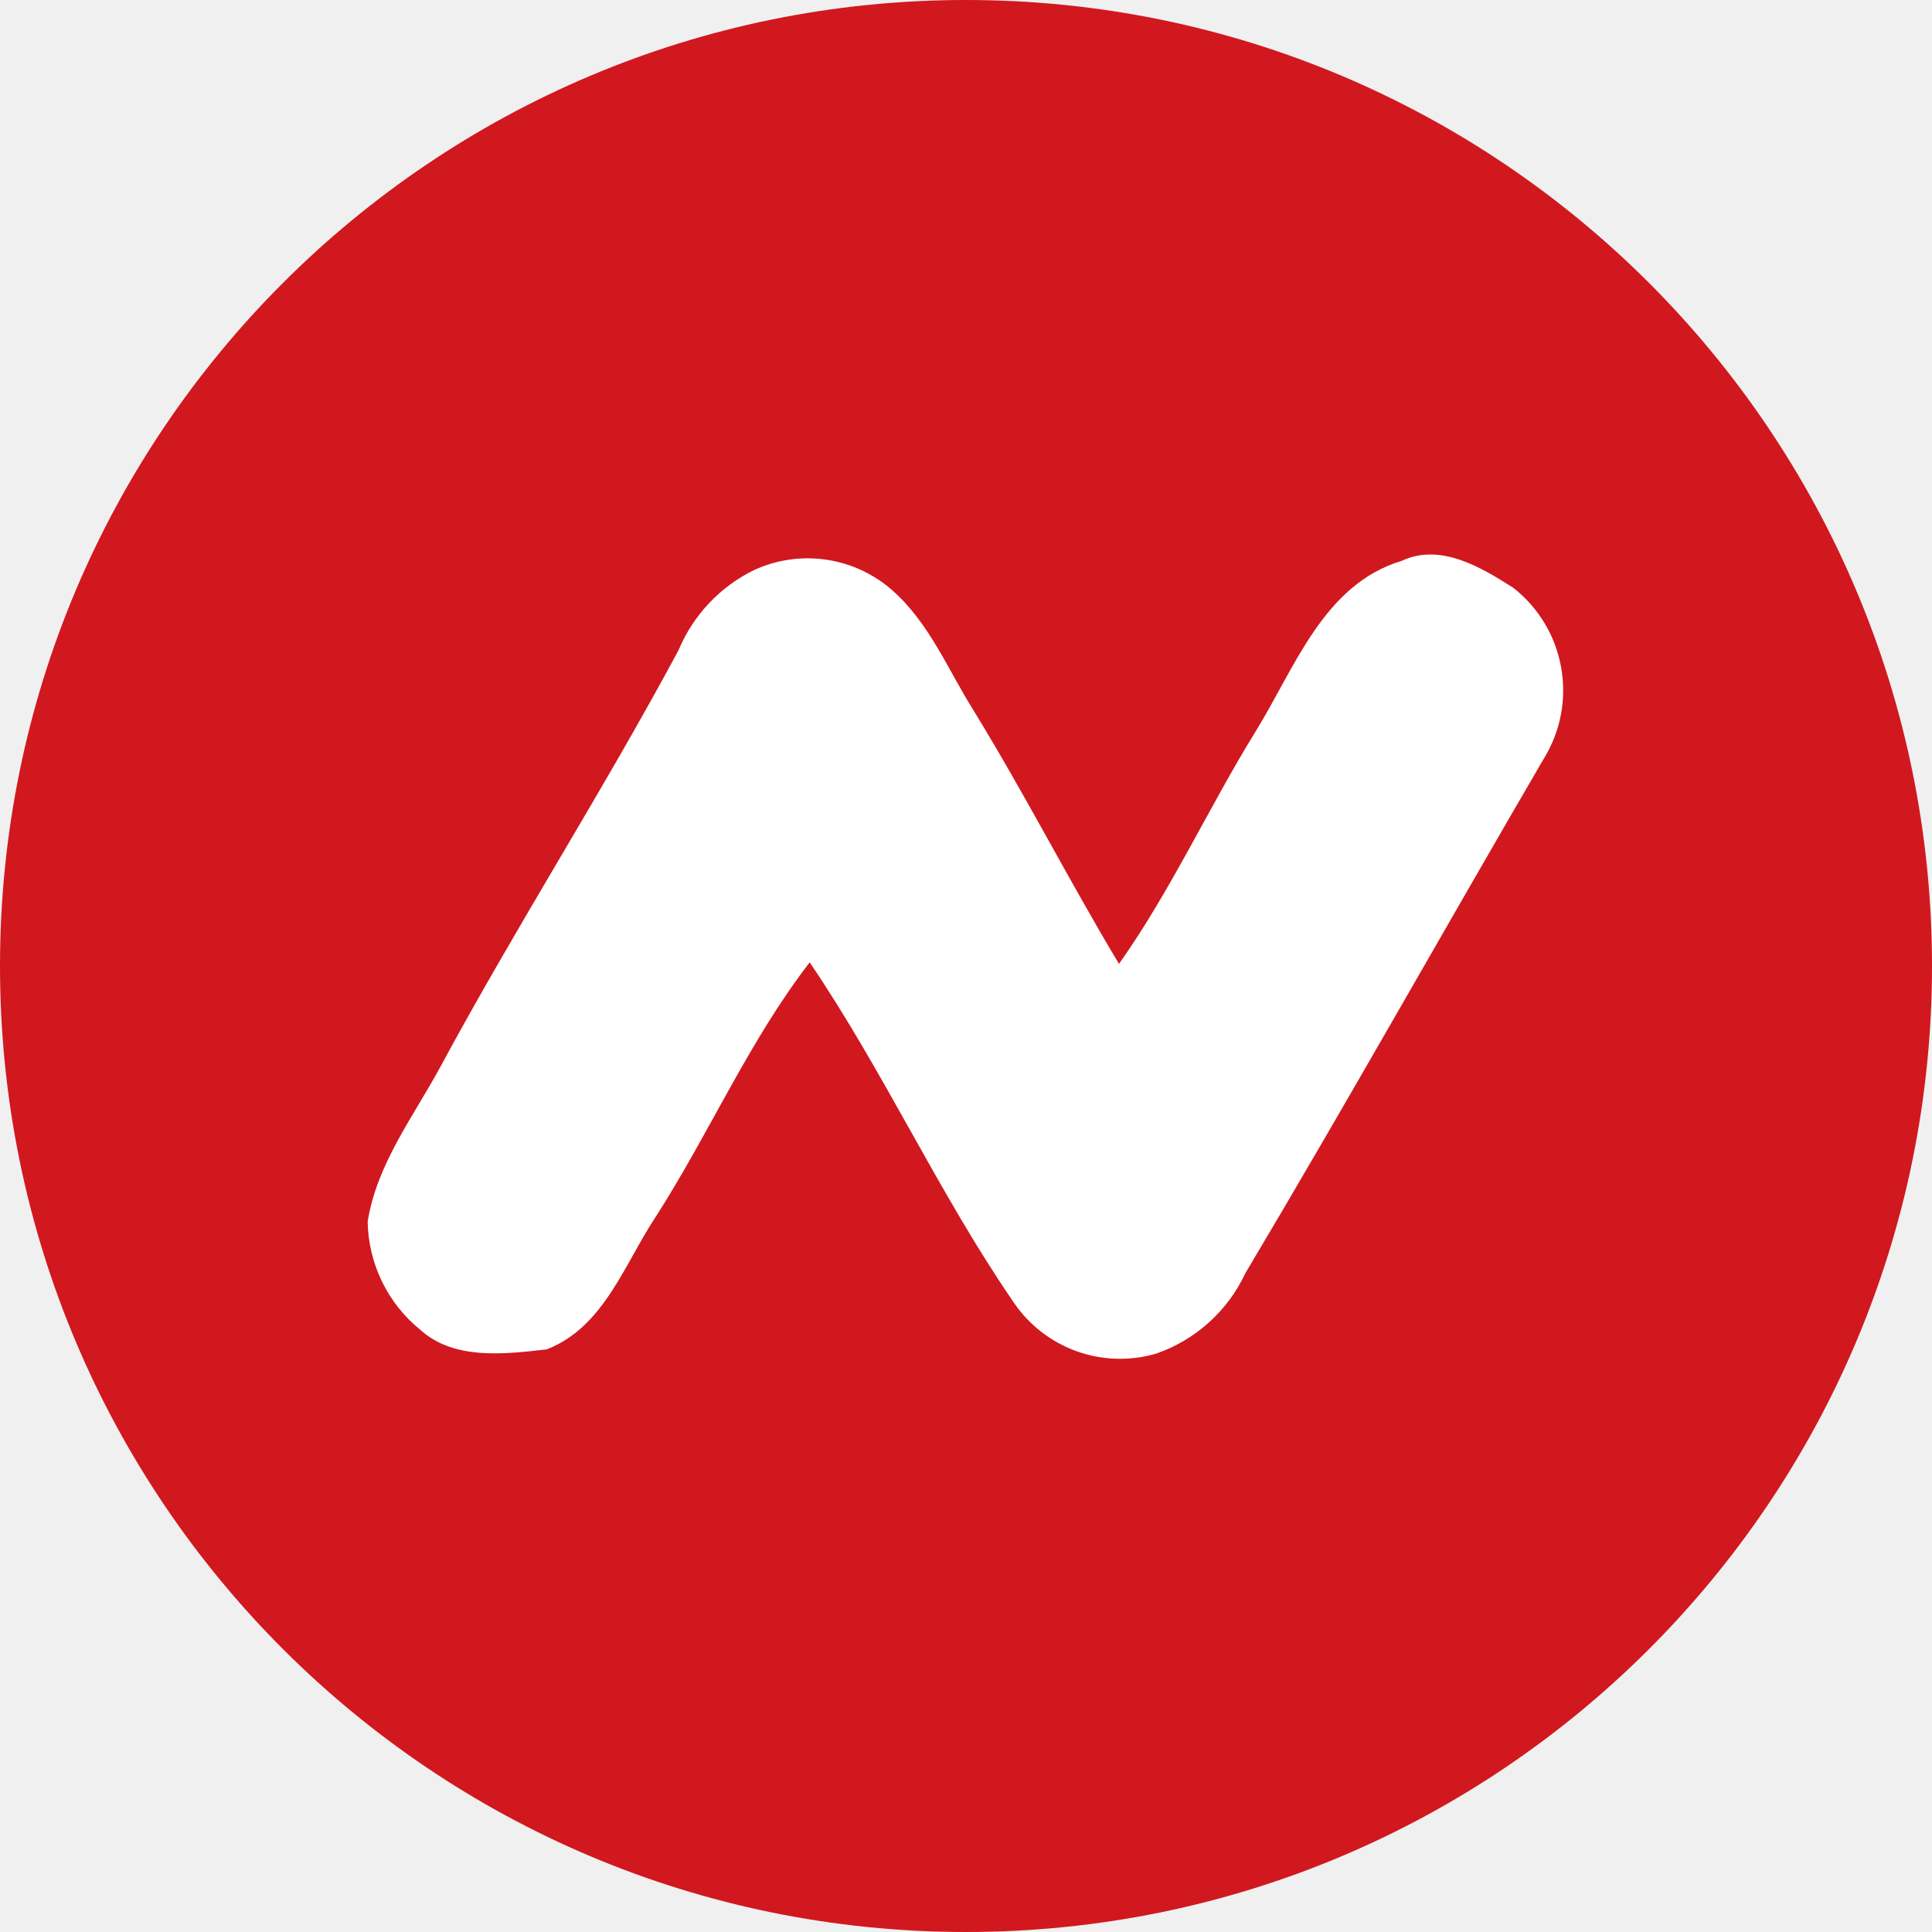
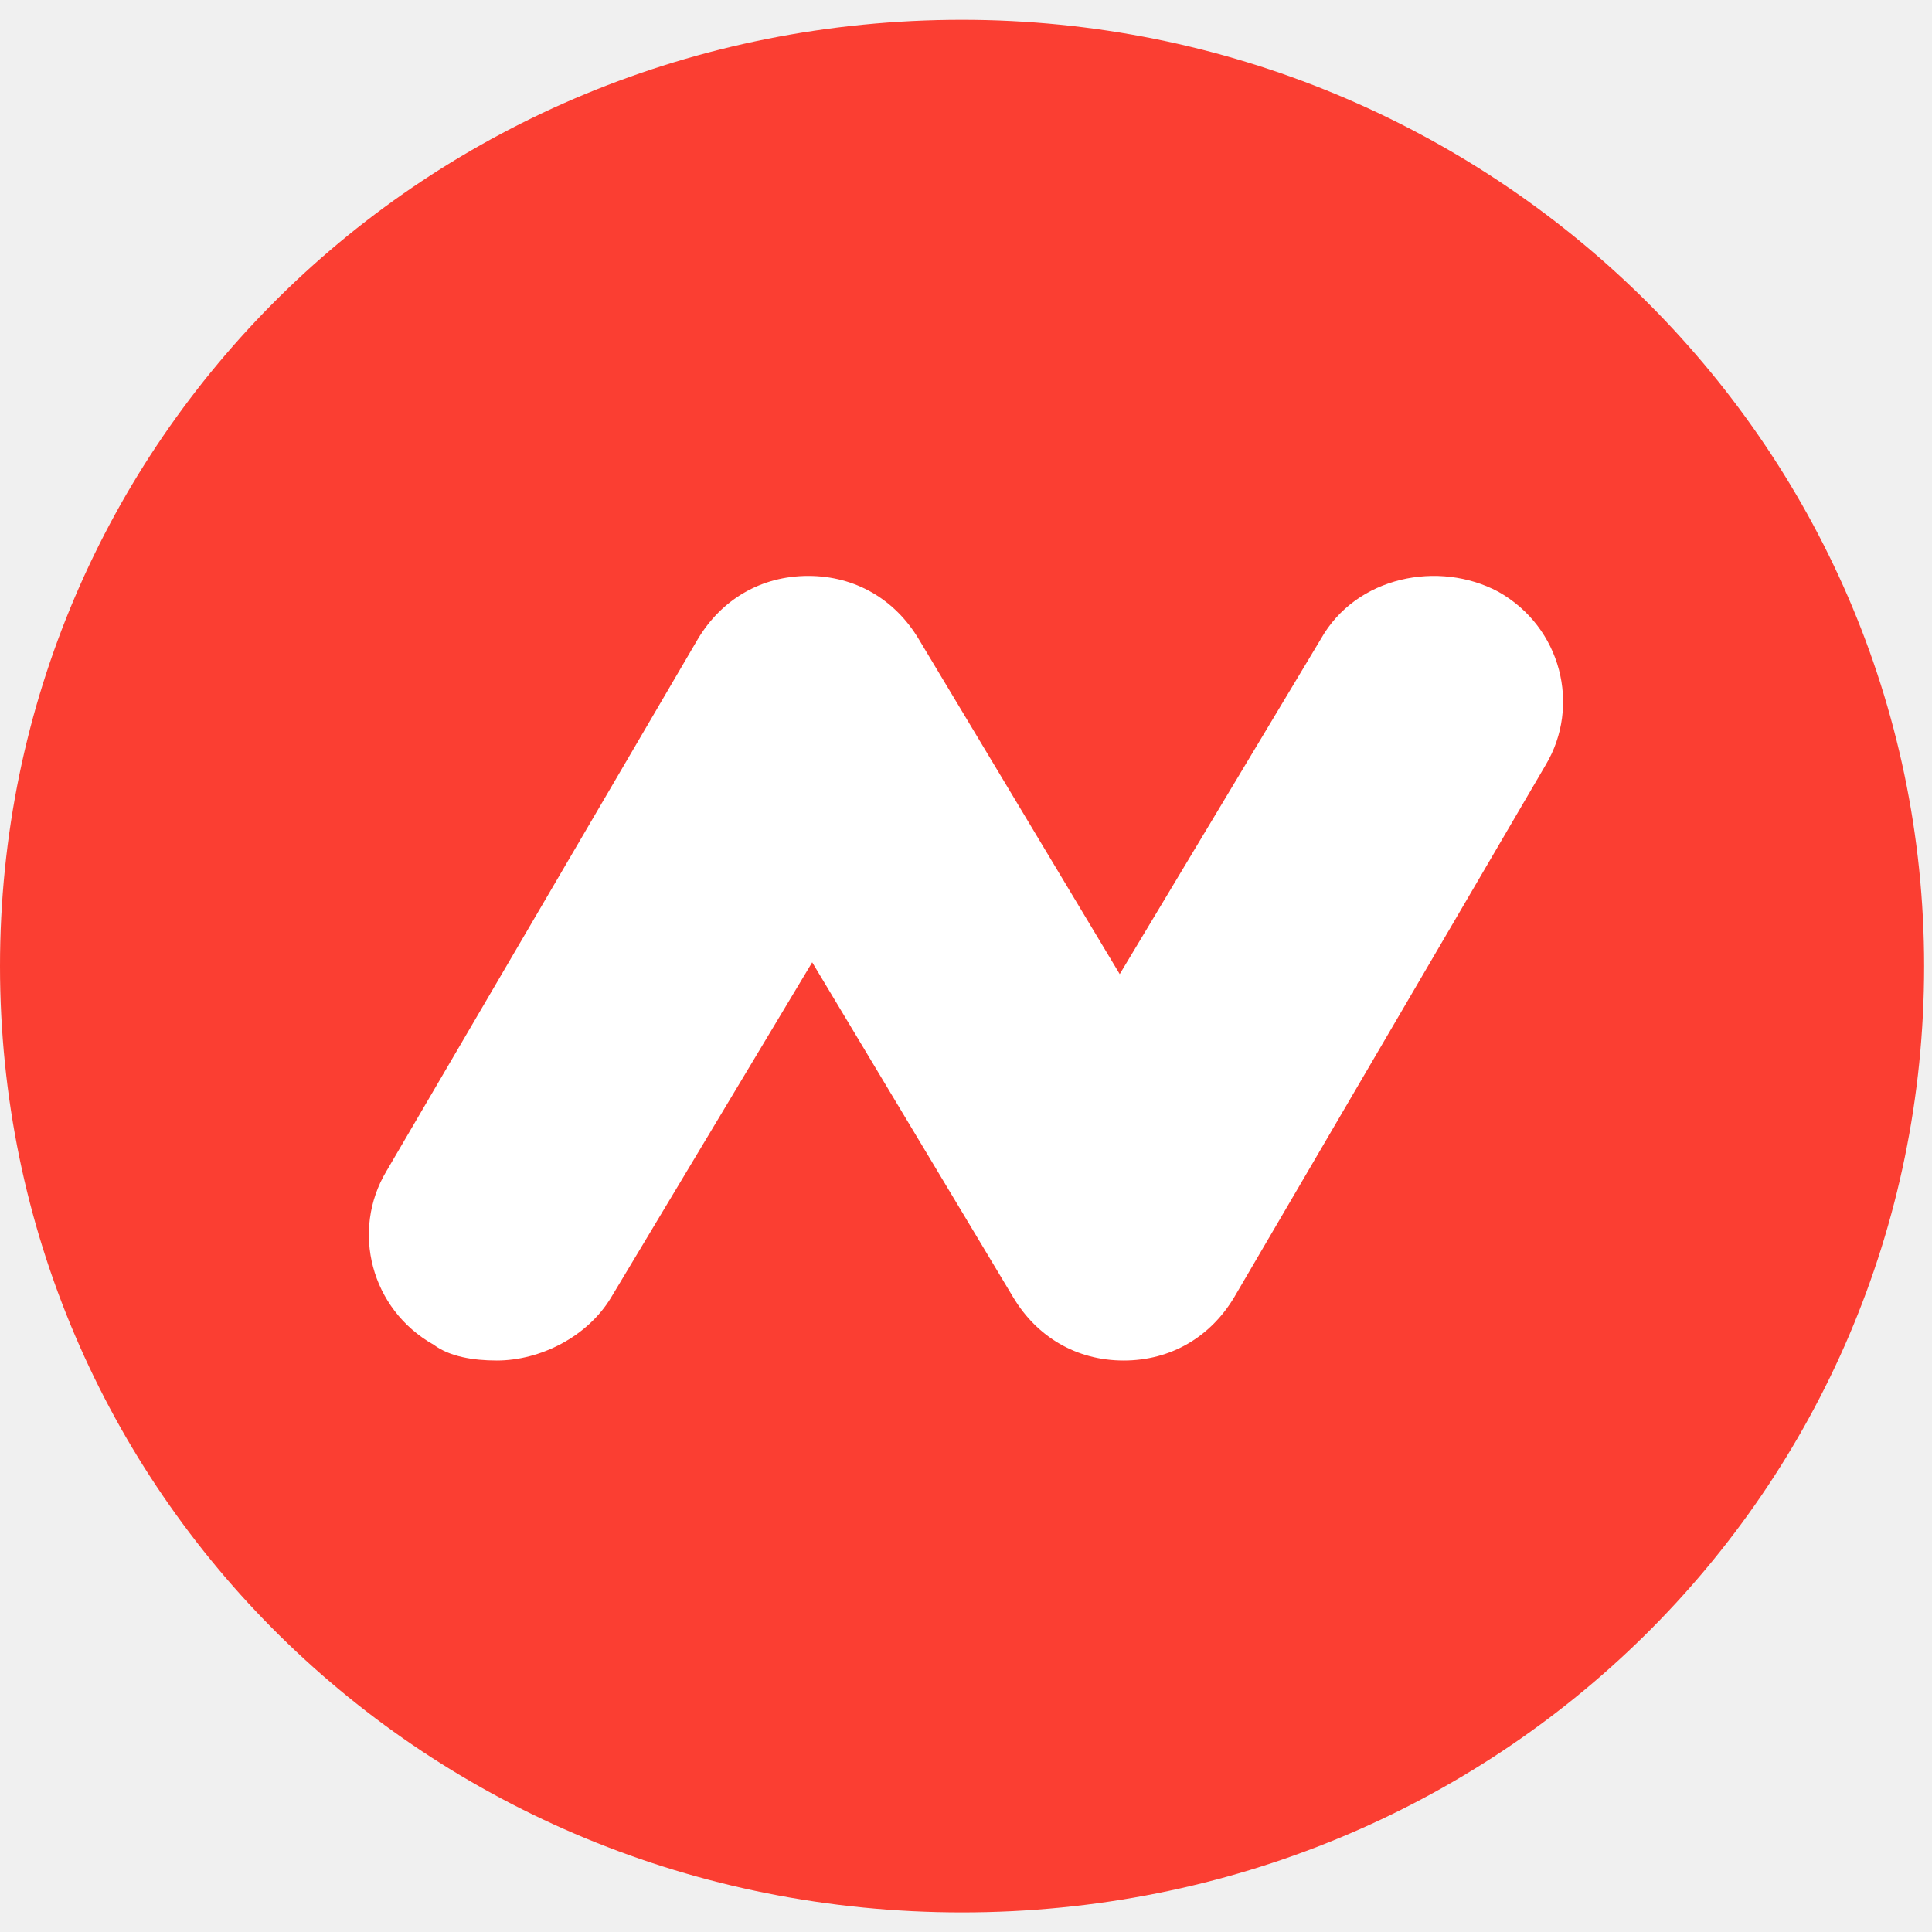
- <svg xmlns="http://www.w3.org/2000/svg" viewBox="0 0 63.9 63.9" width="63.9" height="63.9">
-   <defs />
-   <path d="M0,31.95a31.95,31.95 0,1 1,63.9 0,31.95 31.95,0 1,1 -63.9,0" fill="#d1181f" />
-   <path d="m22.88,17.85 l7.32,-0.14 7.58,3.43 6.59,-2.96 4.16,-0.66 3.49,2.9v3.96L40.68,45.94l-6.92,0.39 -6.86,-12.79 -6.13,11.01 -3.43,1.98L12,44.29l-1.45,-5.21z" fill="#fff" />
-   <path d="M31.16,12.11c2.54,-0.14 4.57,-0.76 7.12,-0.69 7,0.74 2.29,-4 7.32,0.94s7.76,3.08 8.4,10.26c0,1.73 -1.79,8.2 -2.1,9.94 -0.24,1.47 -0.26,3.42 -0.54,4.89 -0.75,4.61 2.23,3 -0.64,6.67 -1.46,2.32 -4.84,4.55 -6.78,6.46 -3,2.19 -2.94,2.2 -6.55,3.31 -3.29,1.08 -1.23,0.26 -4.7,0.37 -3.87,0.06 -7.55,-3.5 -11.22,-4.67 -3.4,-1.51 -4.21,0.59 -7,-1.88 -1.5,-1.38 -3.12,-2.24 -4.4,-3.8 -1.21,-1.19 -0.69,0.53 -1.68,-0.8 -0.63,-0.9 0,-0.3 -0.35,-1.33 -0.87,-2.34 0.81,-1.42 0.65,-4 -0.6,-3.07 0.88,-6 1,-9.1 0.26,-3.91 2.27,-4.31 3.85,-7.86 1.53,-3 1.52,-2.47 3.76,-5a29.4,29.4 0,0 1,3.46 -2.48c4.11,-2.73 1.64,-1.2 6.48,-2ZM24.95,18.85a5.17,5.17 0,0 0,-2.51 2.66c-2.49,4.64 -5.34,9.08 -7.85,13.73 -0.9,1.67 -2.12,3.24 -2.43,5.16a4.71,4.71 0,0 0,1.75 3.59c1.11,1 2.78,0.8 4.17,0.64 1.9,-0.73 2.58,-2.85 3.63,-4.42 1.76,-2.75 3.07,-5.79 5.07,-8.38 2.44,3.59 4.25,7.6 6.71,11.19a4.25,4.25 0,0 0,4.75 1.75,5.1 5.1,0 0,0 2.95,-2.66c3.36,-5.64 6.57,-11.36 9.86,-17a4.31,4.31 0,0 0,-1 -5.67c-1.07,-0.68 -2.41,-1.49 -3.69,-0.89 -2.59,0.78 -3.54,3.56 -4.83,5.64 -1.56,2.53 -2.8,5.26 -4.52,7.69 -1.65,-2.75 -3.11,-5.61 -4.79,-8.35 -0.86,-1.36 -1.47,-2.91 -2.7,-4a4.24,4.24 0,0 0,-4.57 -0.68" fill="#d1181f" fill-rule="evenodd" />
+ <svg xmlns="http://www.w3.org/2000/svg" viewBox="0 0 54 54" width="54" height="54">
+   <defs>
+     <clipPath id="clip-id1">
+       <path d="M0,0h54v54h-54z" />
+     </clipPath>
+   </defs>
+   <g clip-path="url(#clip-id1)">
+     <path d="M53.78,27.003C53.78,41.66 41.878,53.452 26.89,53.452C11.902,53.452 0,41.66 0,27.003C0,12.345 11.902,0.554 26.89,0.554C41.657,0.554 53.78,12.345 53.78,27.003Z" fill="#FB3E32" />
+     <path d="M13.885,38.027C13.224,38.027 12.563,37.917 12.122,37.586C10.358,36.595 9.808,34.391 10.799,32.737L19.506,17.86C20.167,16.758 21.269,16.097 22.591,16.097C23.914,16.097 25.016,16.758 25.677,17.86L31.297,27.227L36.918,17.86C37.91,16.097 40.224,15.656 41.877,16.538C43.64,17.529 44.191,19.733 43.199,21.386L34.493,36.264C33.832,37.366 32.73,38.027 31.407,38.027C30.085,38.027 28.983,37.366 28.322,36.264L22.701,26.897L17.081,36.264C16.42,37.366 15.097,38.027 13.885,38.027Z" fill="#ffffff" />
+   </g>
</svg>
